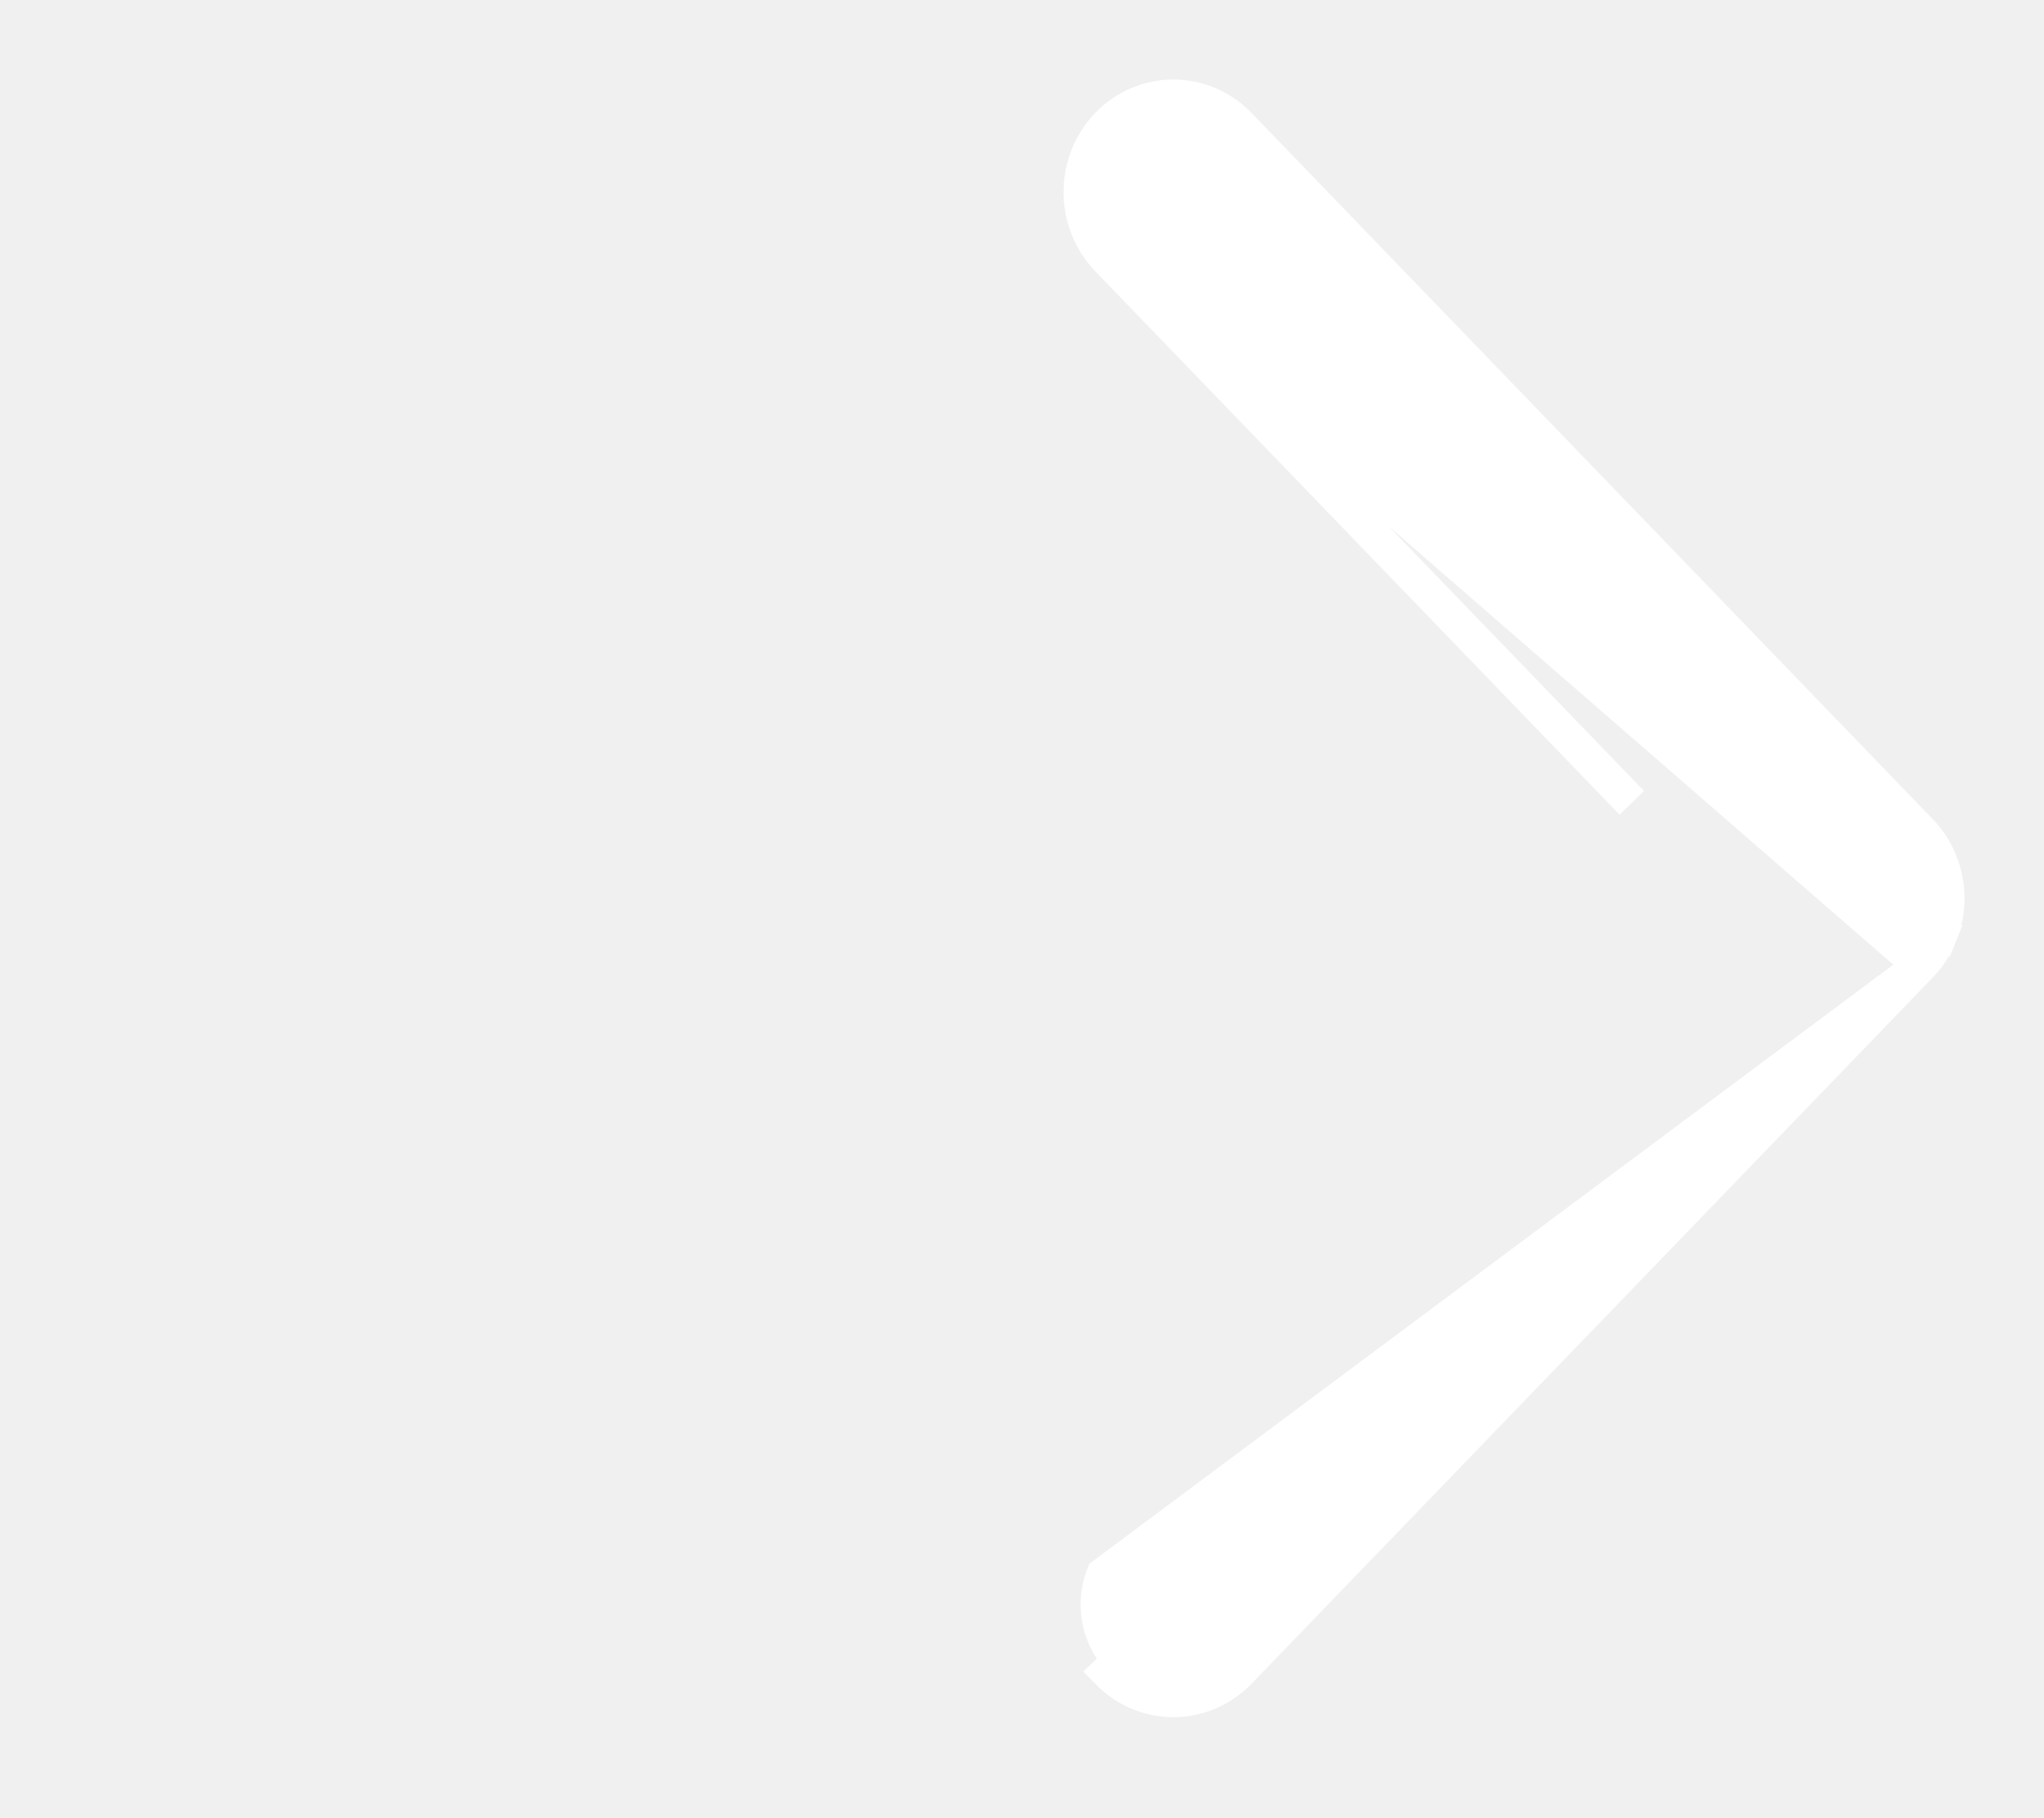
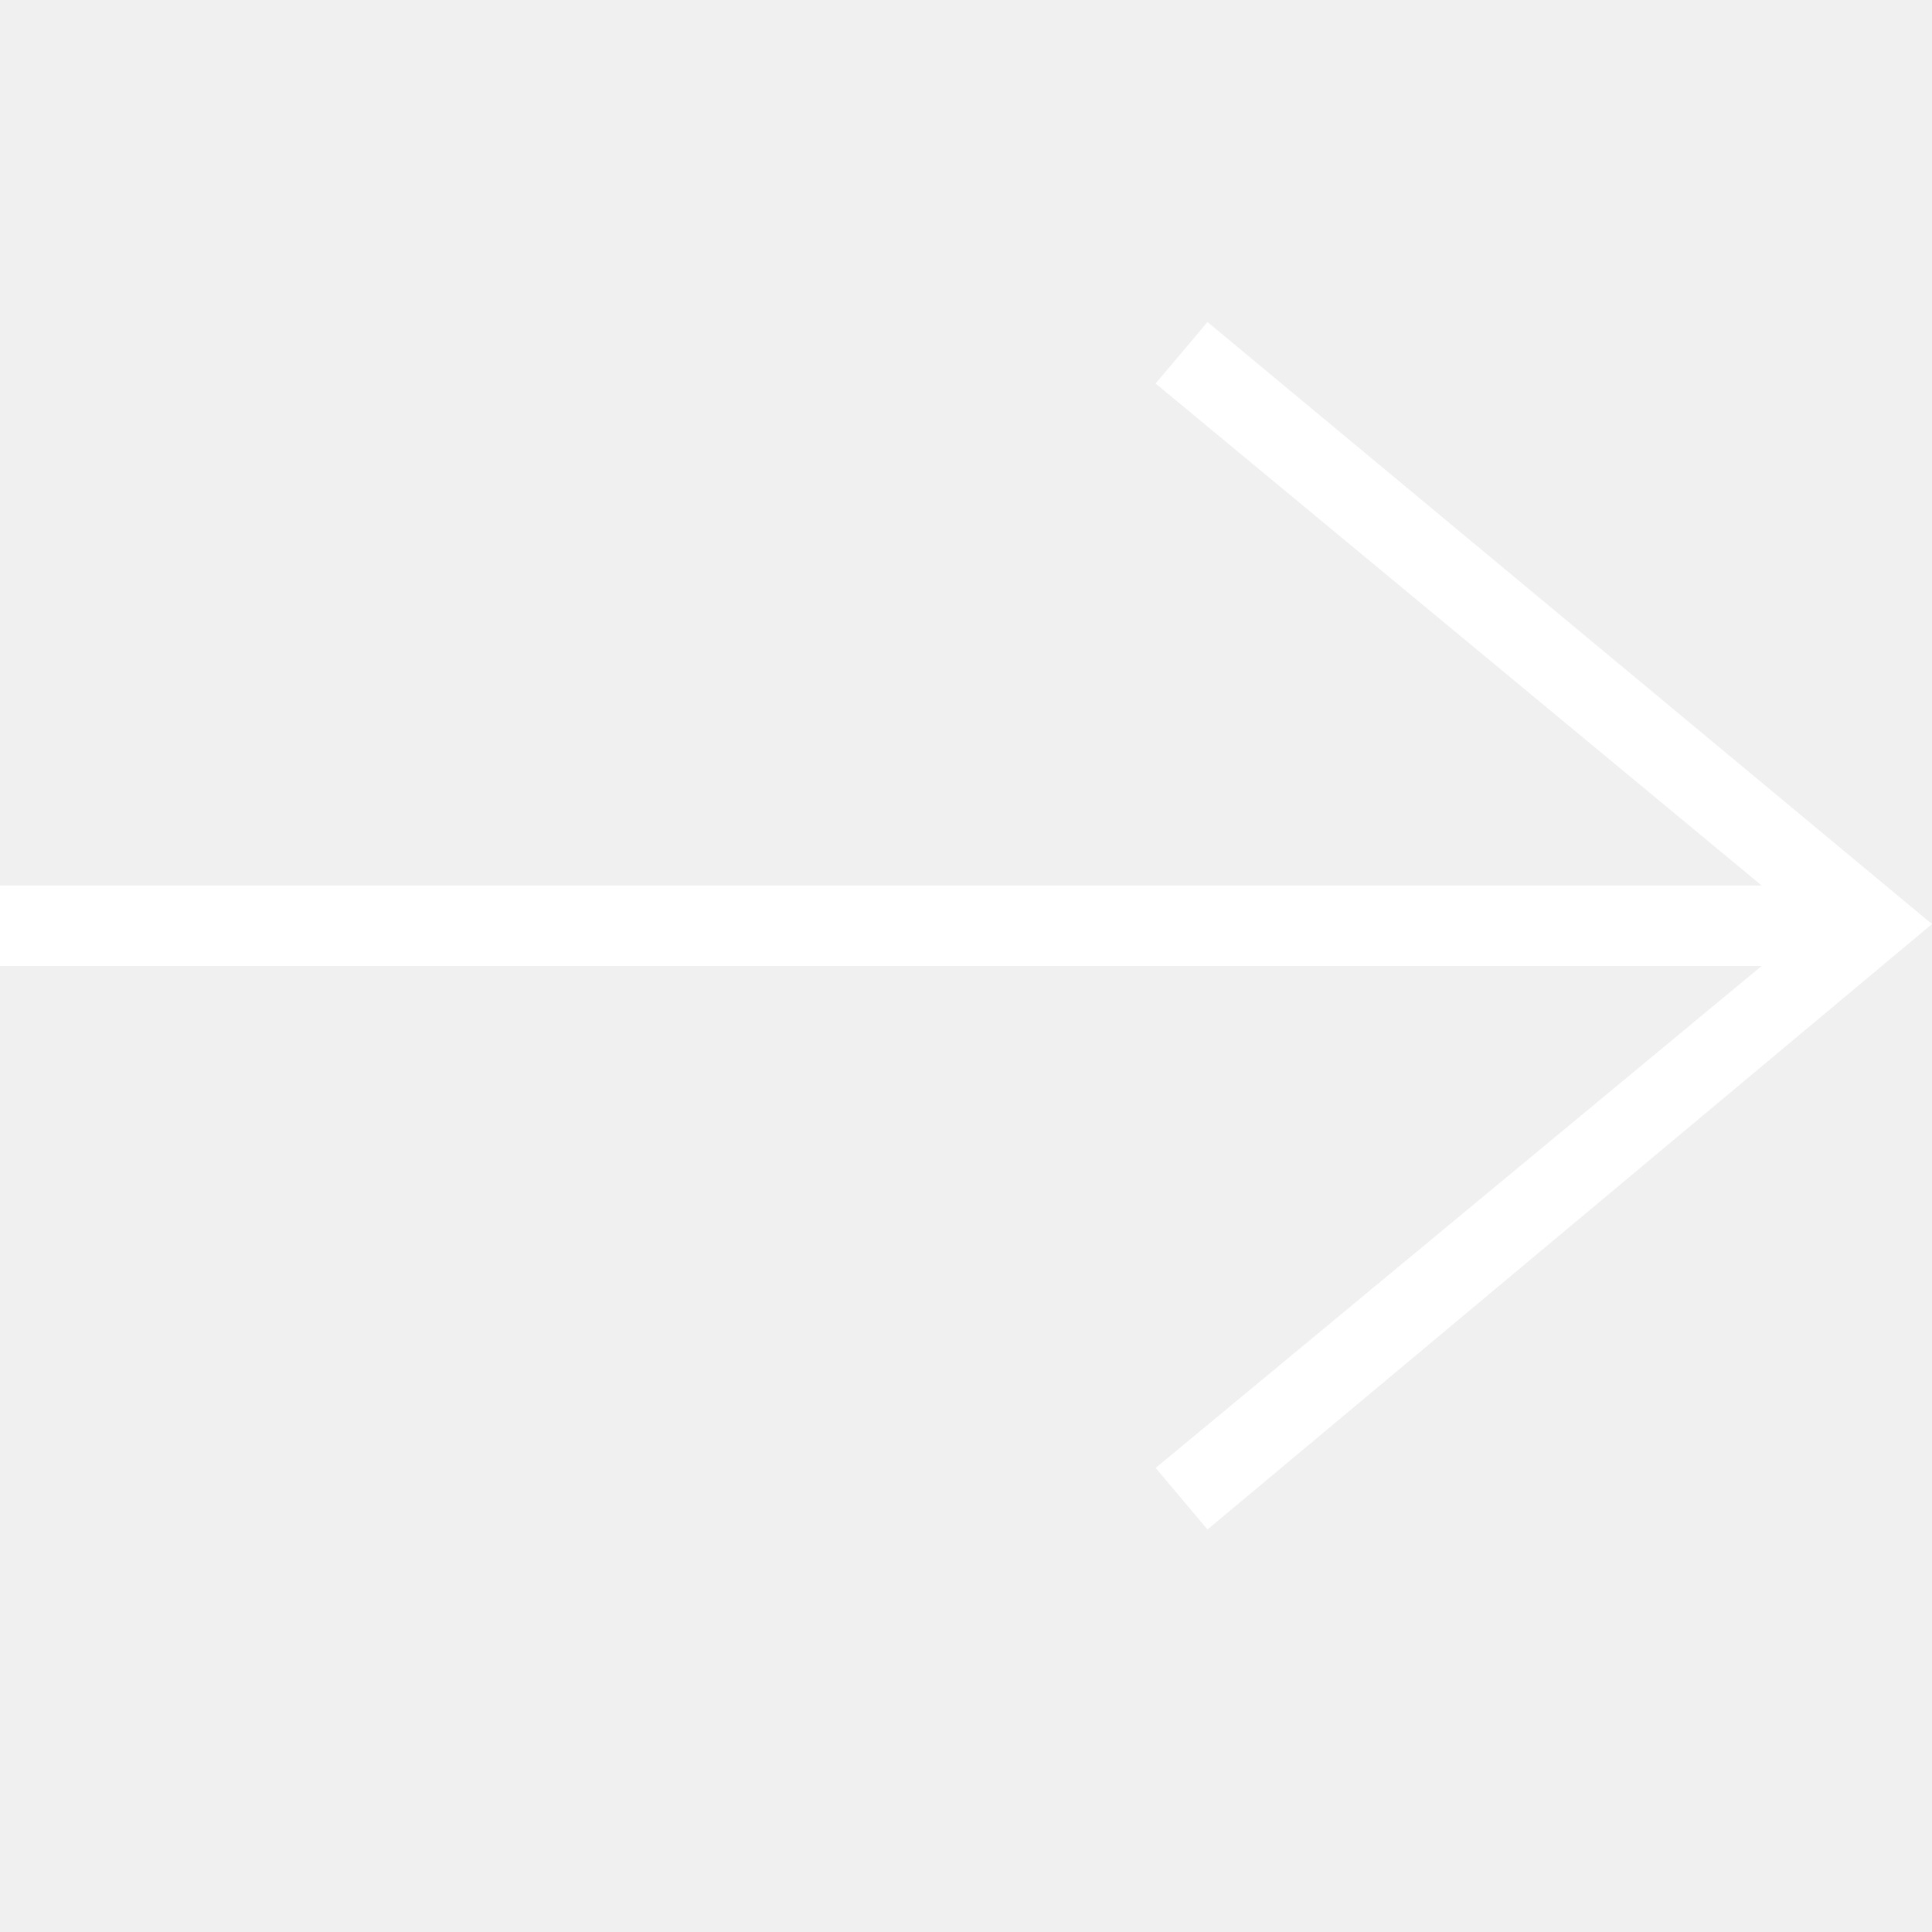
- <svg xmlns="http://www.w3.org/2000/svg" width="18" height="16" viewBox="0 0 18 16" fill="none">
-   <path d="M9.753 2.284L9.753 2.284C9.601 2.126 9.516 1.913 9.516 1.691C9.516 1.47 9.601 1.256 9.753 1.098C9.906 0.94 10.115 0.85 10.333 0.85C10.552 0.85 10.76 0.94 10.913 1.098L16.912 7.316C16.912 7.316 16.912 7.316 16.912 7.316C16.988 7.394 17.048 7.487 17.088 7.589C17.129 7.69 17.15 7.799 17.15 7.909C17.15 8.019 17.129 8.128 17.088 8.229L16.949 8.174L17.088 8.229C17.048 8.331 16.988 8.424 16.912 8.502L9.753 2.284ZM9.753 2.284L14.37 7.068L9.753 2.284ZM10.913 14.72L16.912 8.502L9.717 13.862C9.683 13.946 9.666 14.036 9.666 14.127C9.666 14.218 9.683 14.307 9.717 14.391C9.75 14.475 9.799 14.551 9.861 14.616L9.753 14.72C9.753 14.72 9.753 14.72 9.753 14.72C9.829 14.798 9.919 14.861 10.018 14.903C10.118 14.946 10.225 14.968 10.333 14.968C10.441 14.968 10.548 14.946 10.648 14.903C10.747 14.861 10.837 14.798 10.913 14.72C10.913 14.72 10.913 14.72 10.913 14.72Z" fill="white" stroke="white" stroke-width="0.3" />
+ <svg xmlns="http://www.w3.org/2000/svg" width="24" height="24" fill="#fff" fill-rule="evenodd" clip-rule="evenodd">
+   <path d="M21.883 12l-7.527 6.235.644.765 9-7.521-9-7.479-.645.764 7.529 6.236h-21.884v1h21.883z" />
</svg>
